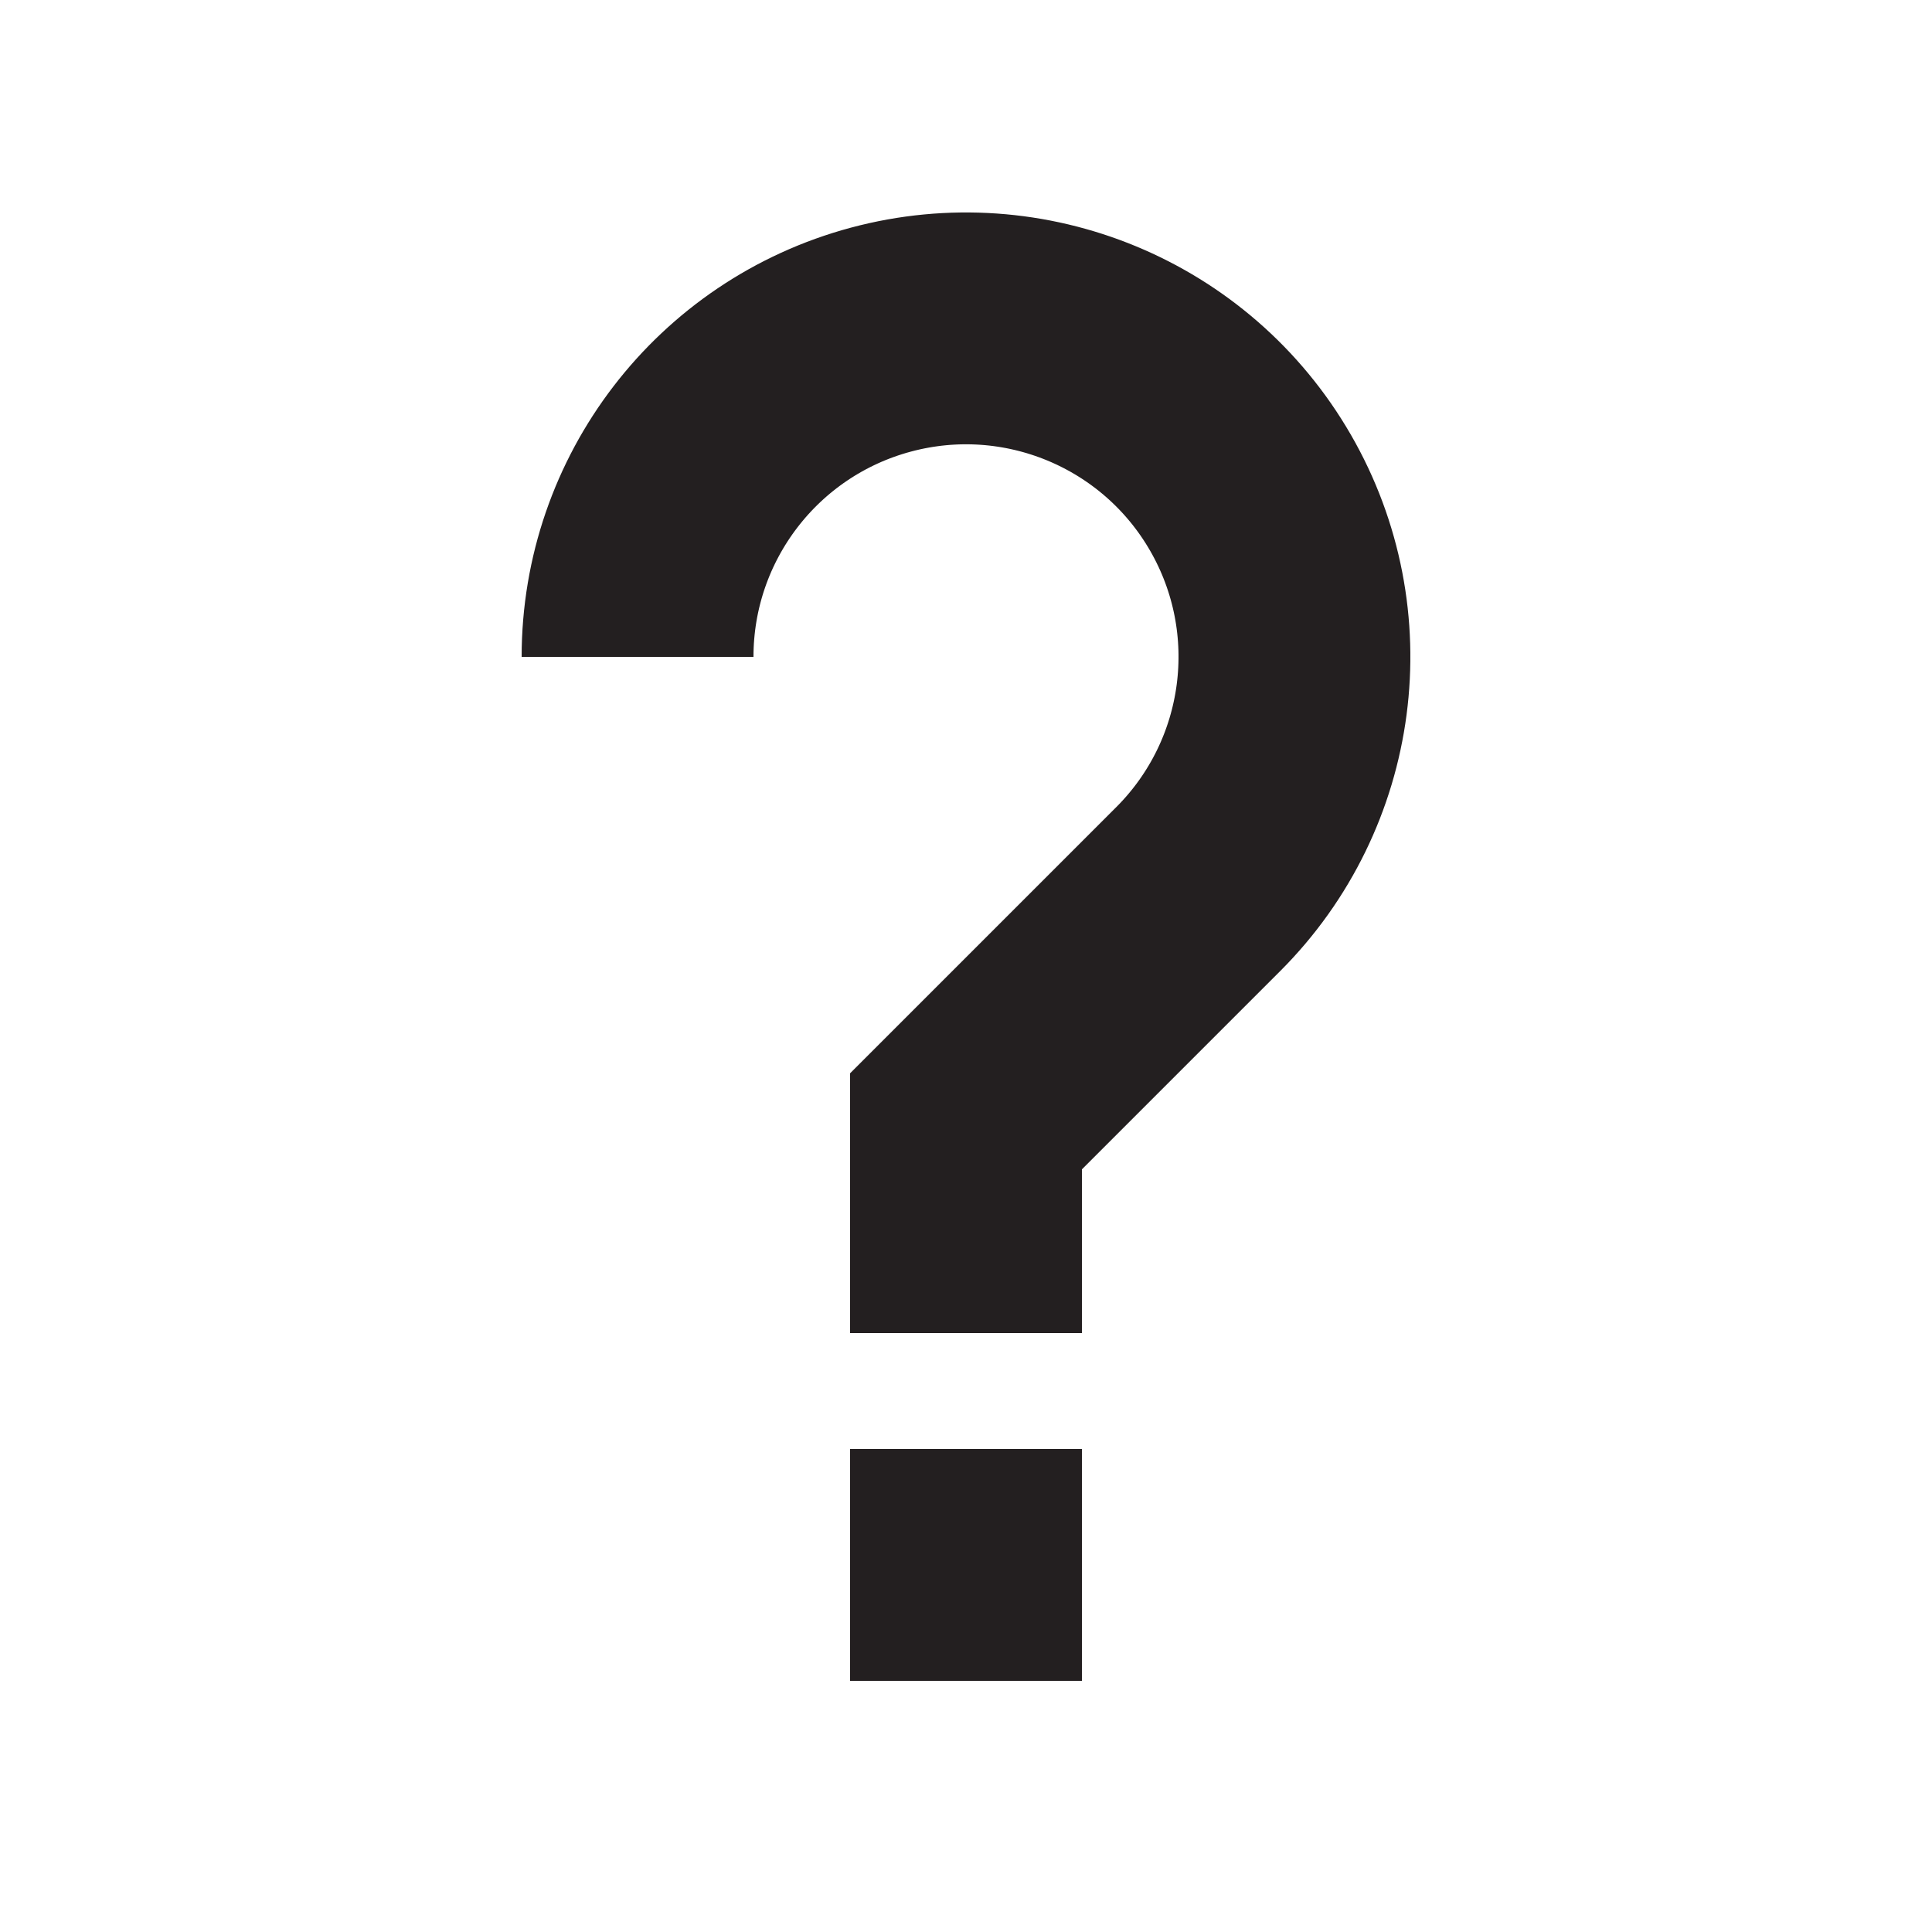
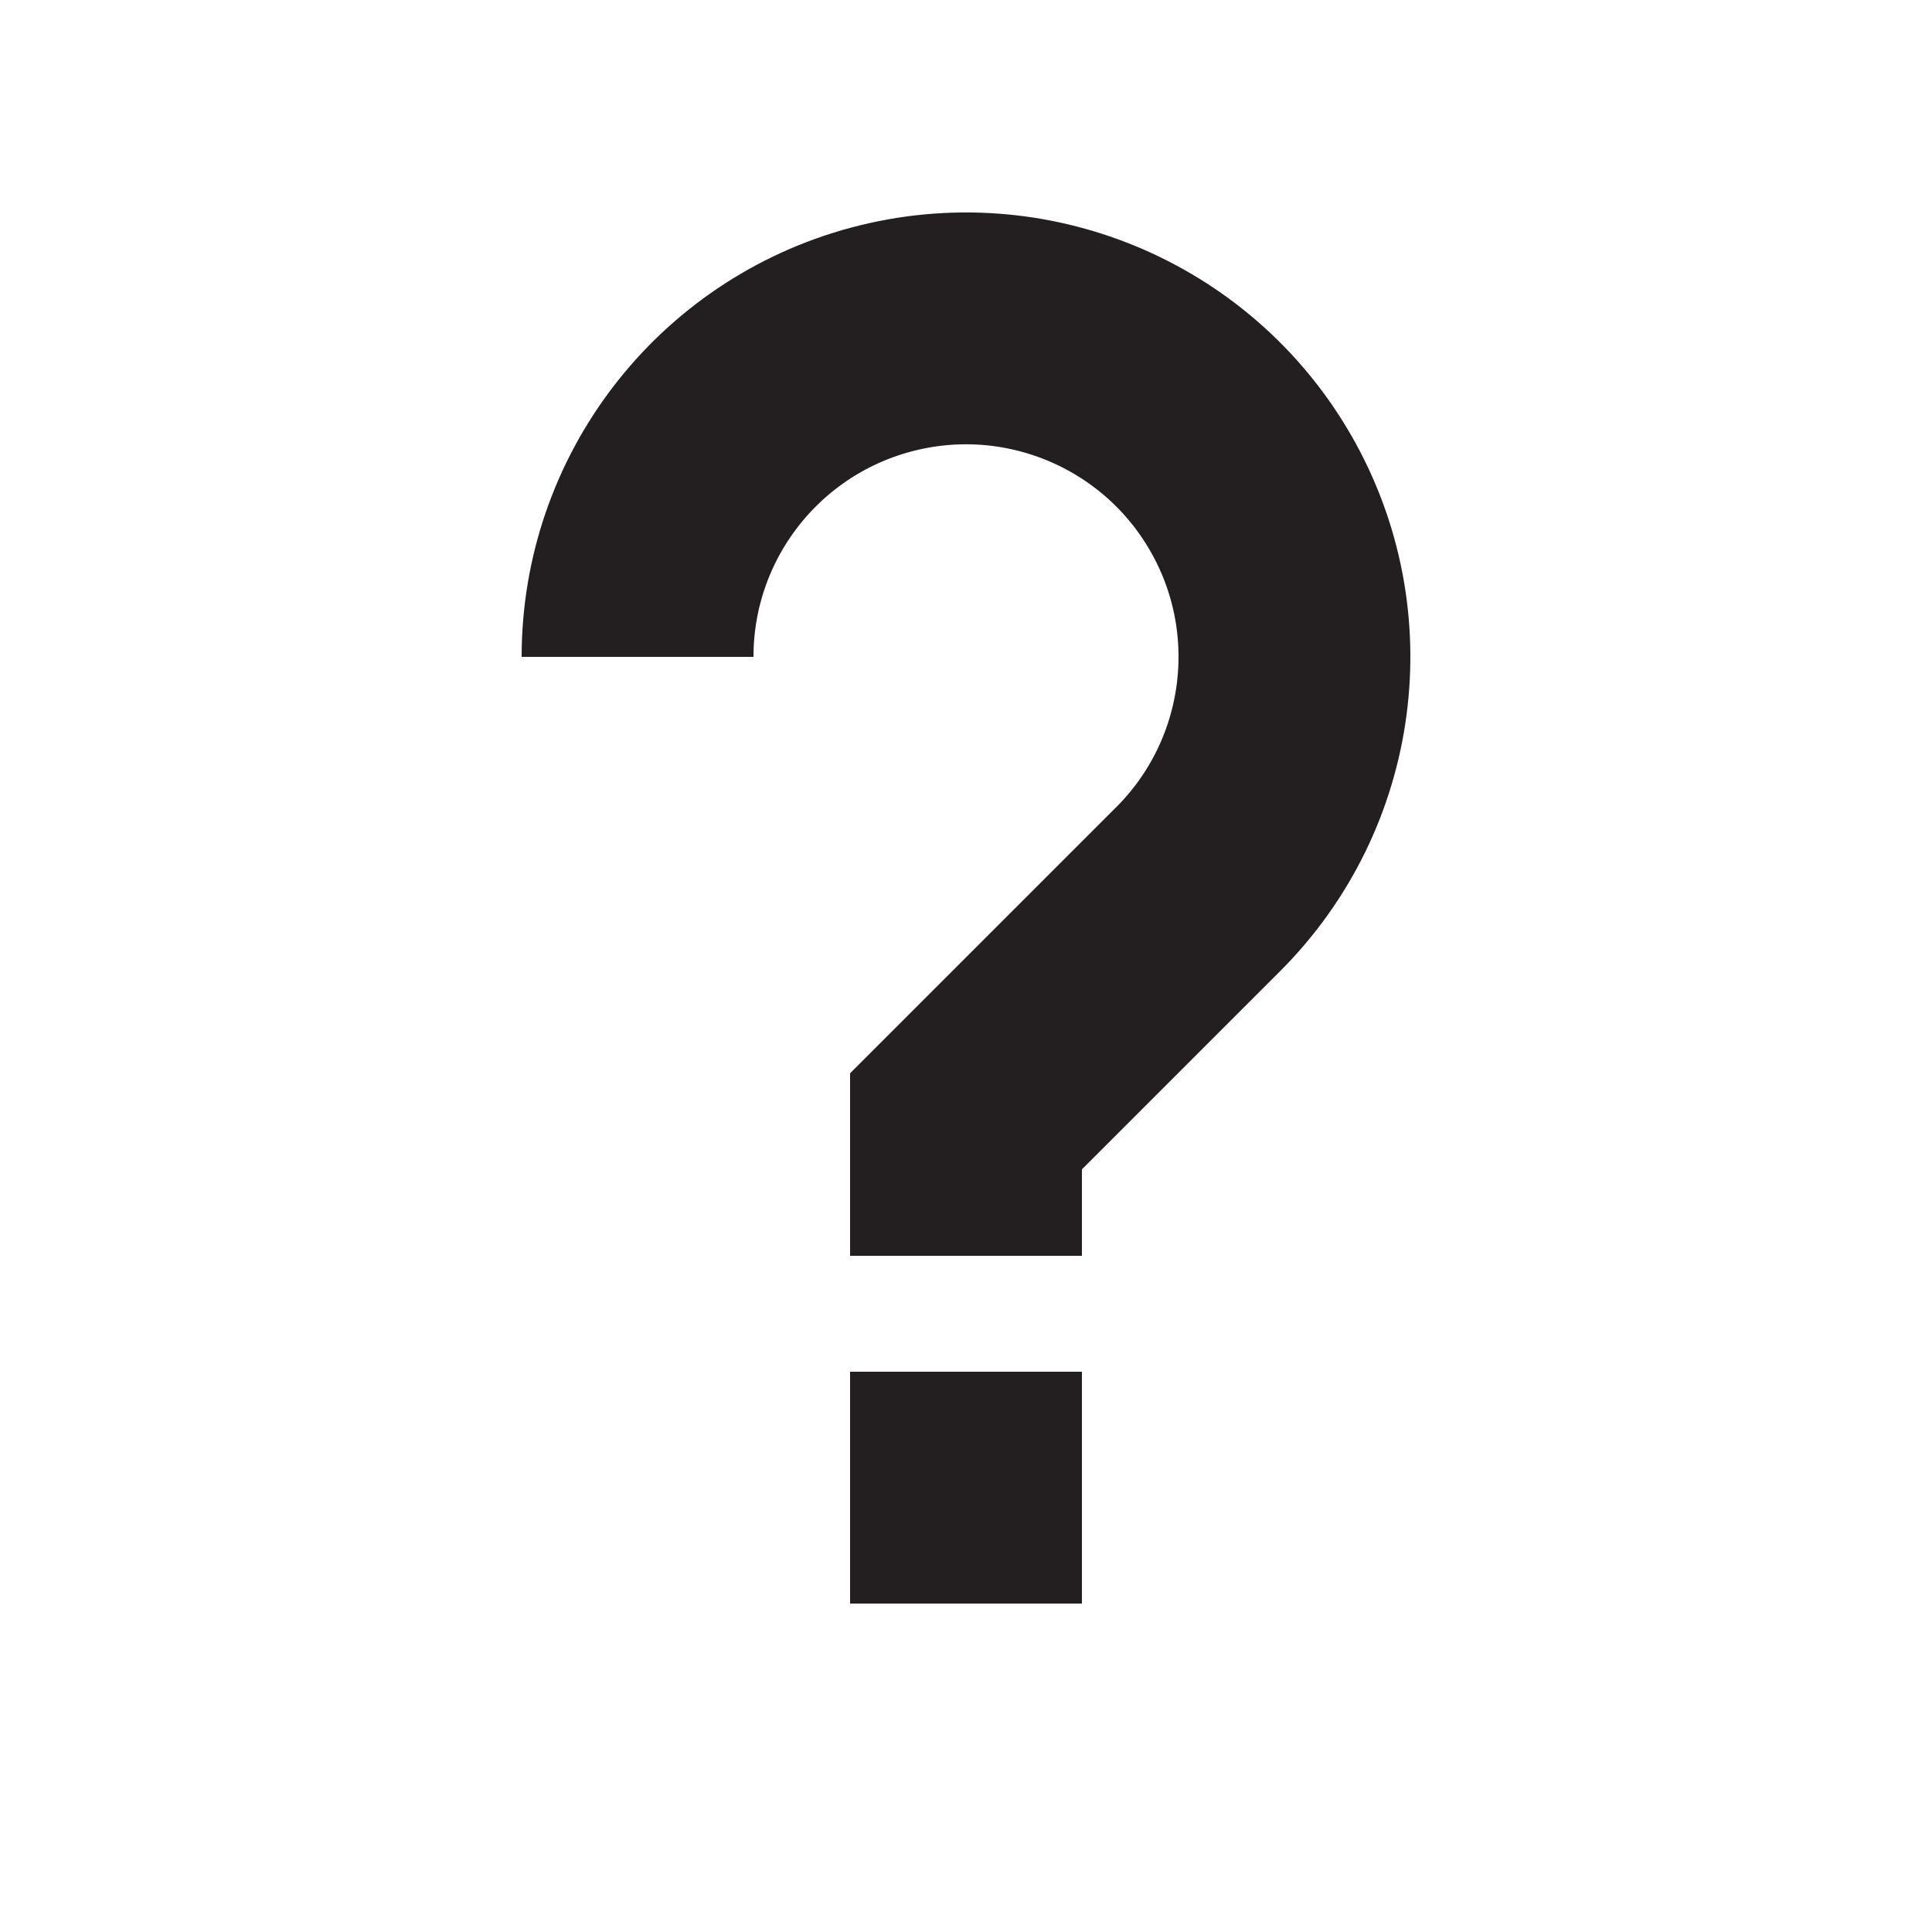
<svg xmlns="http://www.w3.org/2000/svg" width="200" height="200" viewBox="0 0 200.00 200.00" role="img">
-   <path d="M66 68A34 34 0 1 1 124.04 92.04L100 116.08V138" fill="none" stroke="#231F20" stroke-width="24" stroke-linecap="butt" stroke-linejoin="miter" stroke-miterlimit="4" />
-   <rect x="88" y="150" width="24" height="24" fill="#231F20" />
+   <path d="M66 68A34 34 0 1 1 124.04 92.04L100 116.08V130" fill="none" stroke="#231F20" stroke-width="24" stroke-linecap="butt" stroke-linejoin="miter" stroke-miterlimit="4" />
+   <rect x="88" y="142" width="24" height="24" fill="#231F20" />
</svg>
